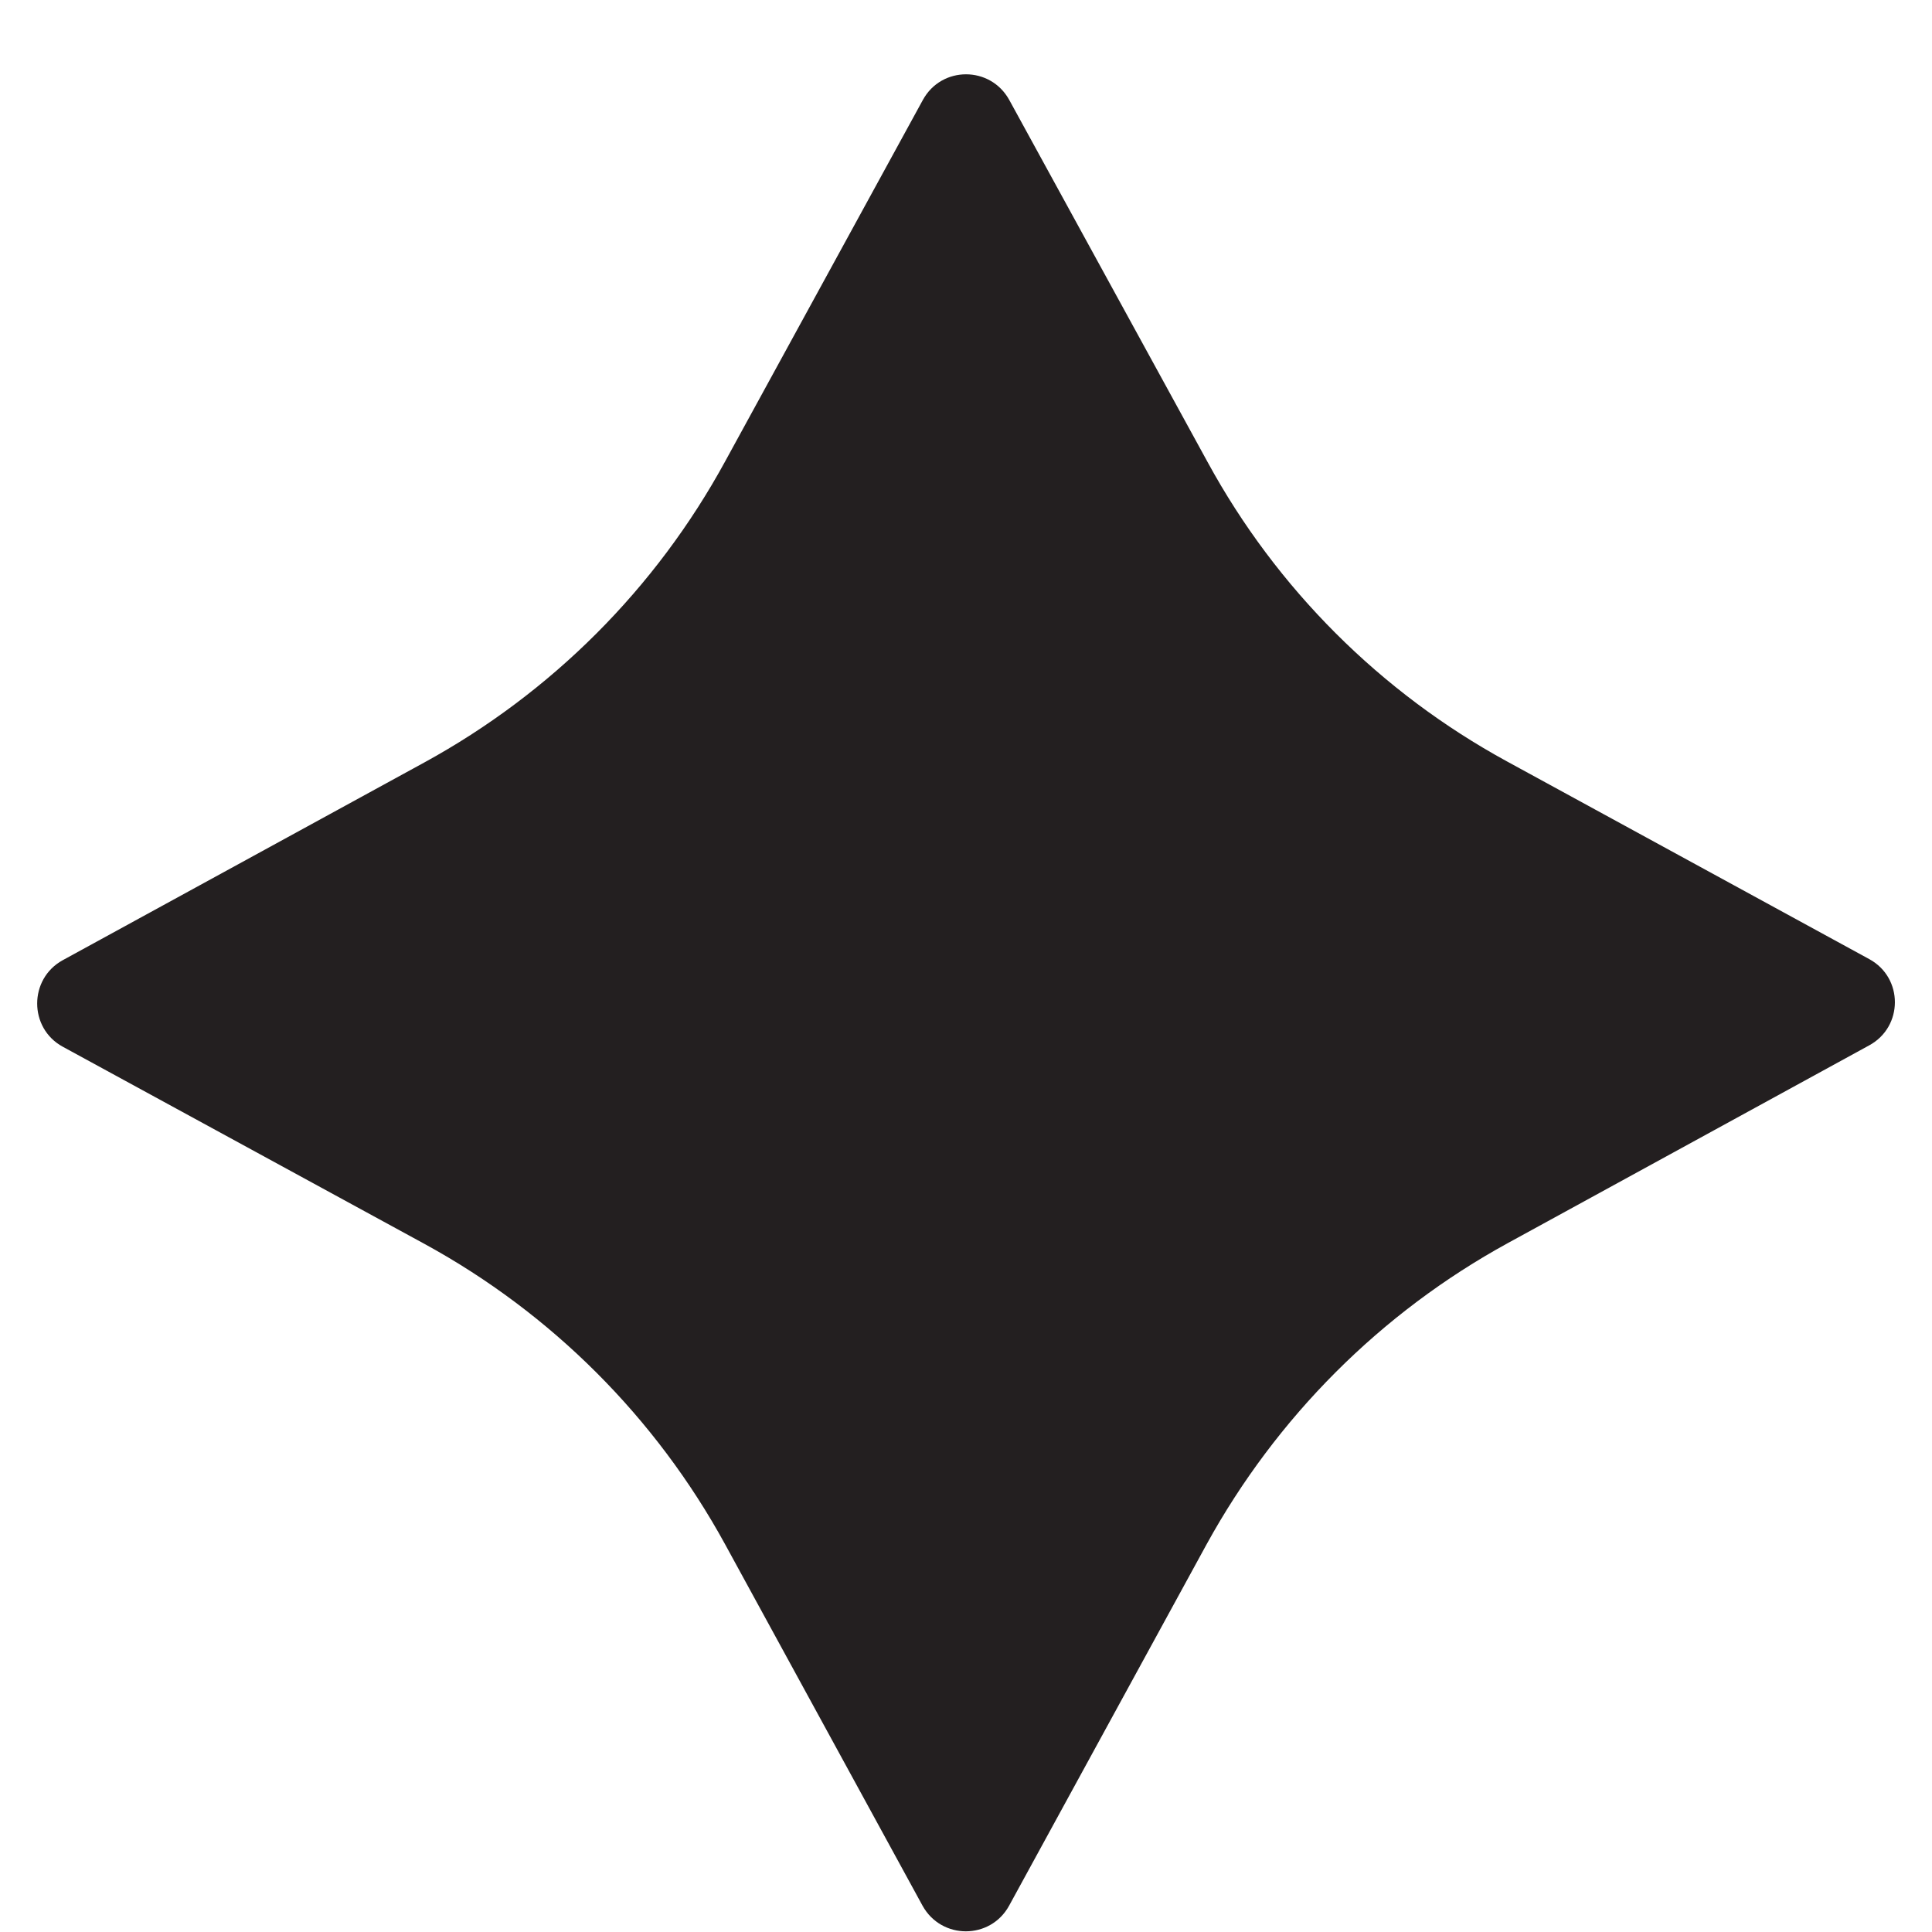
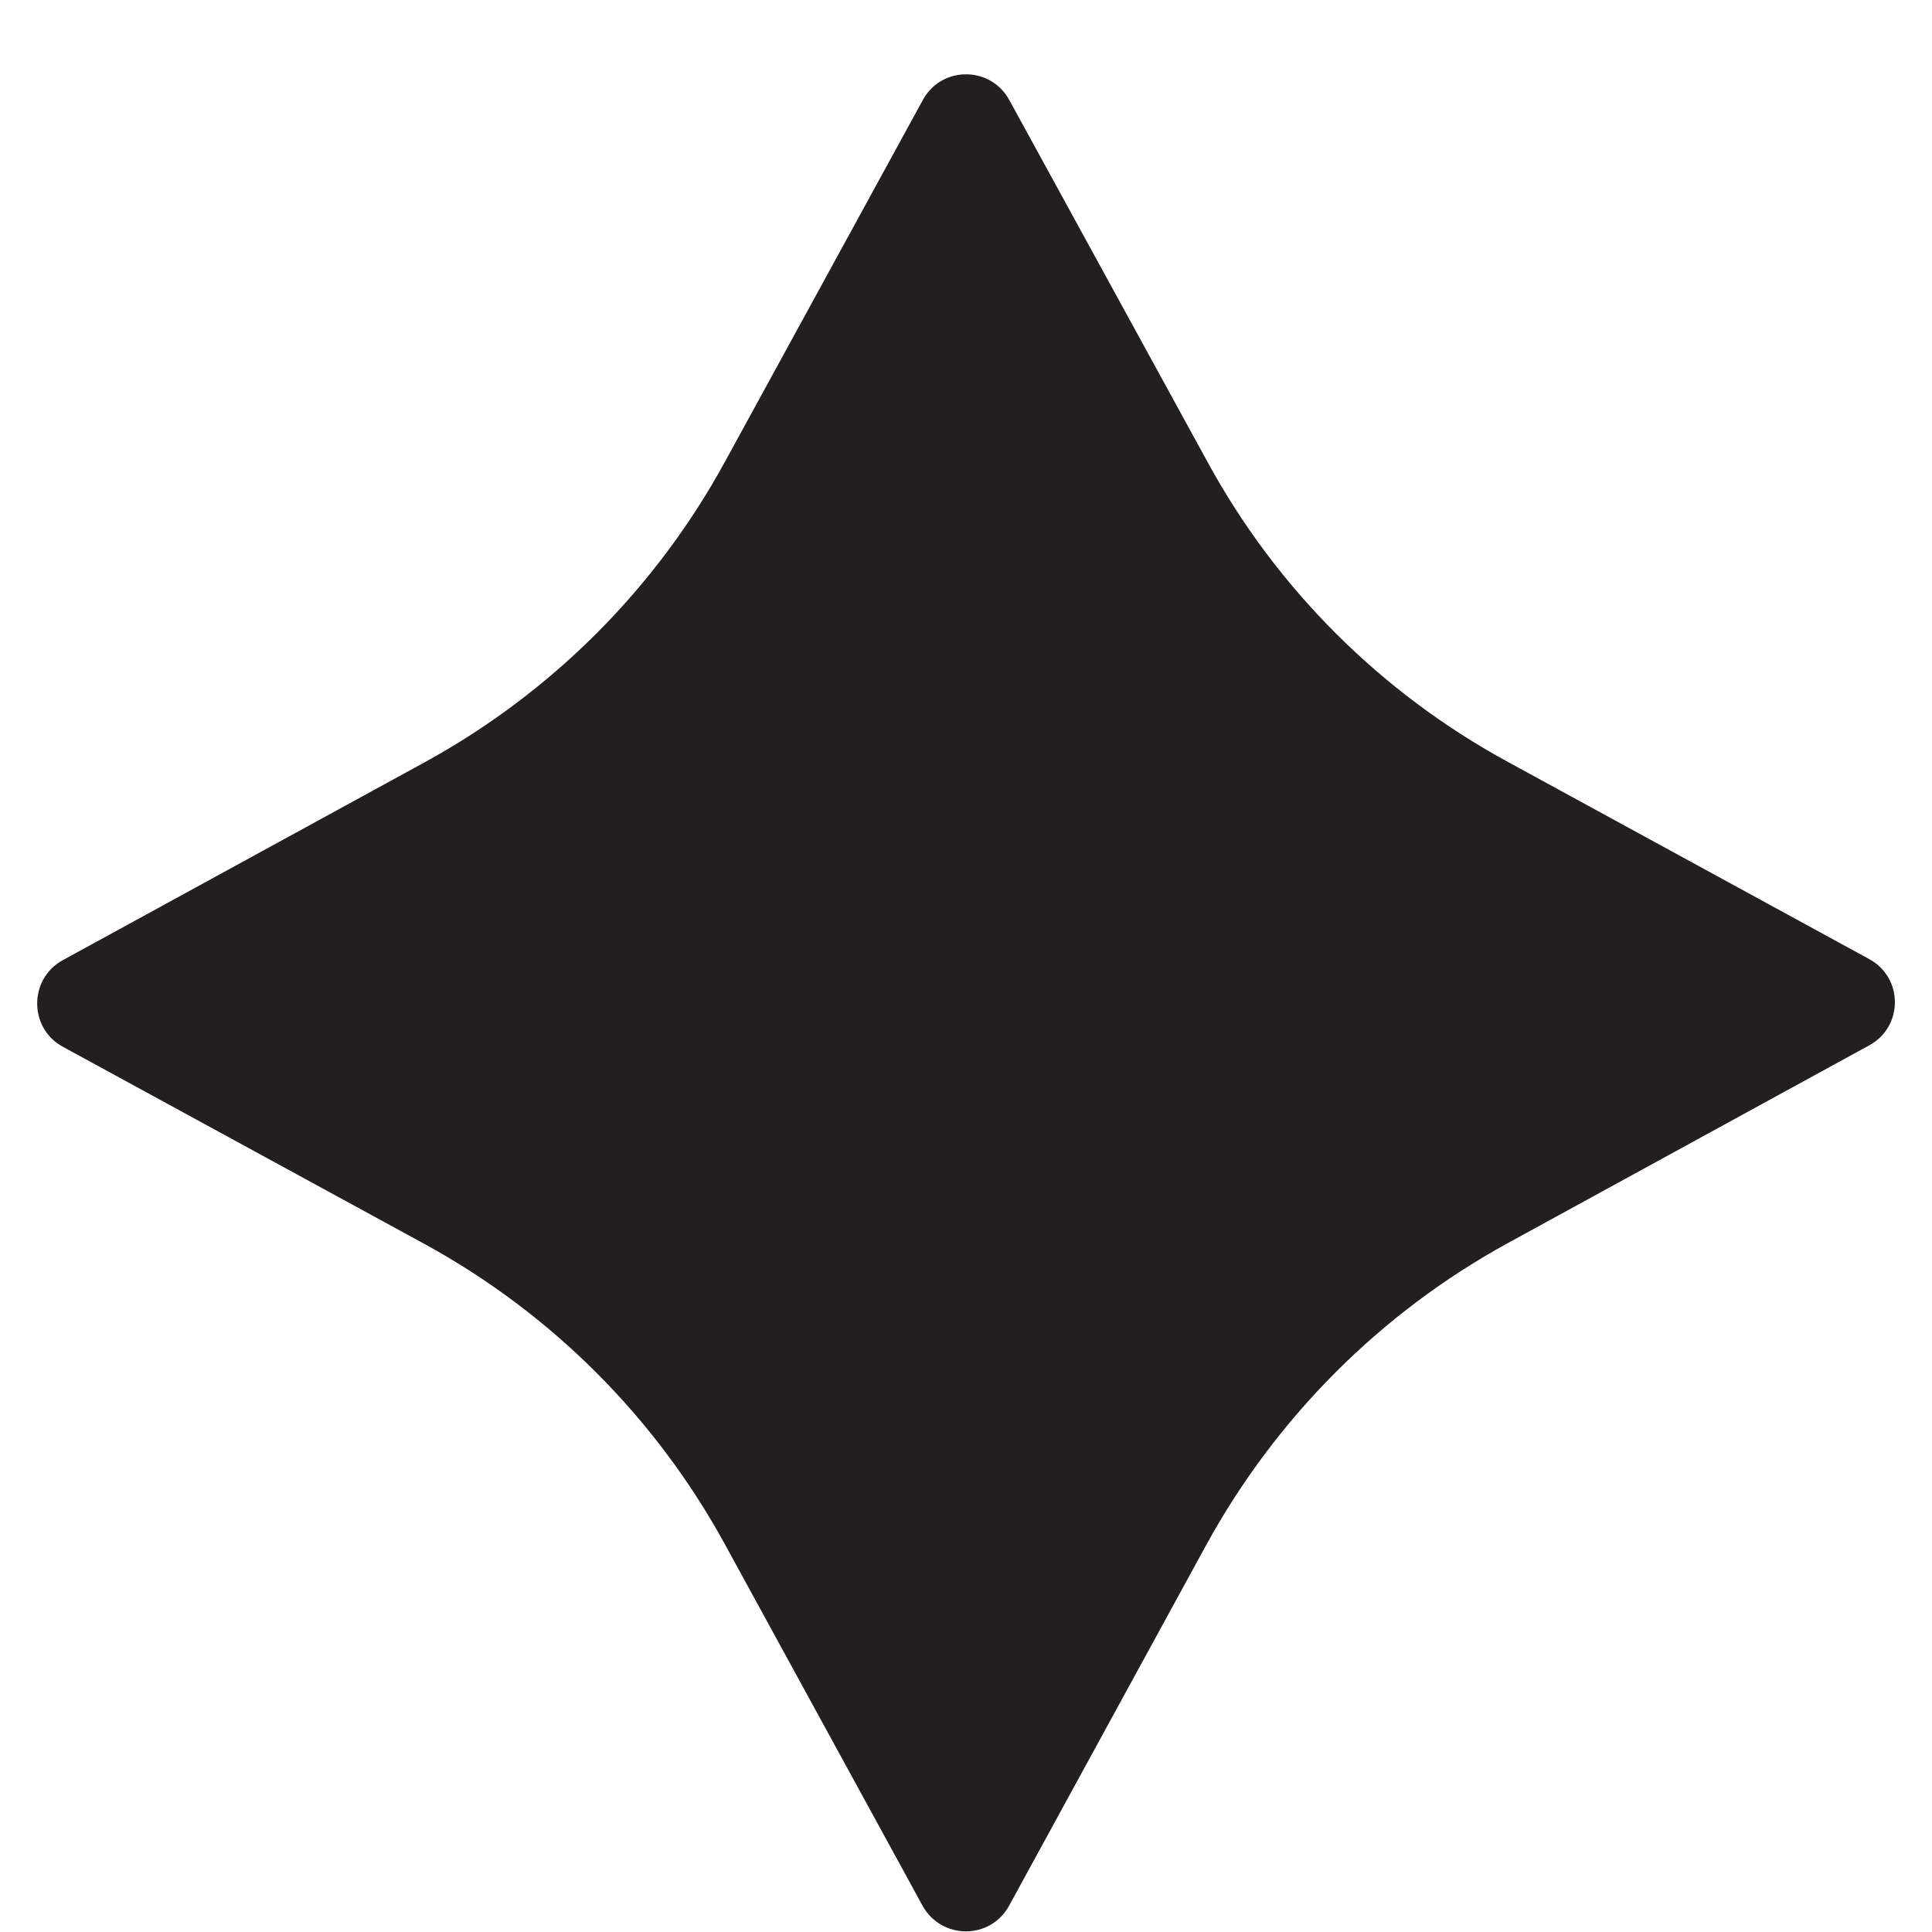
<svg xmlns="http://www.w3.org/2000/svg" version="1.1" x="0px" y="0px" width="16.094px" height="16.089px" viewBox="0 0 16.094 16.089" style="enable-background:new 0 0 16.094 16.089;" xml:space="preserve">
  <g id="Complexity">
-     <path style="fill:#231F20;" d="M15.571,8.708l-3.01,1.647c-1.059,0.58-1.928,1.451-2.51,2.51l-1.645,3.01   c-0.156,0.284-0.563,0.285-0.721,0L6.04,12.864c-0.578-1.056-1.445-1.923-2.502-2.501L0.522,8.719c-0.283-0.155-0.283-0.564,0-0.72   l3.01-1.646c1.061-0.58,1.932-1.451,2.51-2.512l1.646-3.009C7.844,0.548,8.25,0.548,8.407,0.832l1.653,3.018   c0.574,1.053,1.441,1.918,2.492,2.492l3.02,1.648C15.856,8.145,15.856,8.553,15.571,8.708z" />
+     <path style="fill:#231F20;" d="M15.571,8.708l-3.01,1.647c-1.059,0.58-1.928,1.451-2.51,2.51l-1.645,3.01   c-0.156,0.285-0.563,0.285-0.721,0l-1.646-3.01c-0.578-1.057-1.445-1.924-2.502-2.502L0.522,8.719c-0.283-0.155-0.283-0.564,0-0.72   l3.01-1.646c1.061-0.58,1.932-1.451,2.51-2.512l1.646-3.009C7.844,0.548,8.25,0.548,8.407,0.832l1.653,3.018   c0.574,1.053,1.441,1.918,2.492,2.492l3.02,1.648C15.856,8.145,15.856,8.553,15.571,8.708z" />
  </g>
  <g id="Layer_1">
</g>
</svg>
